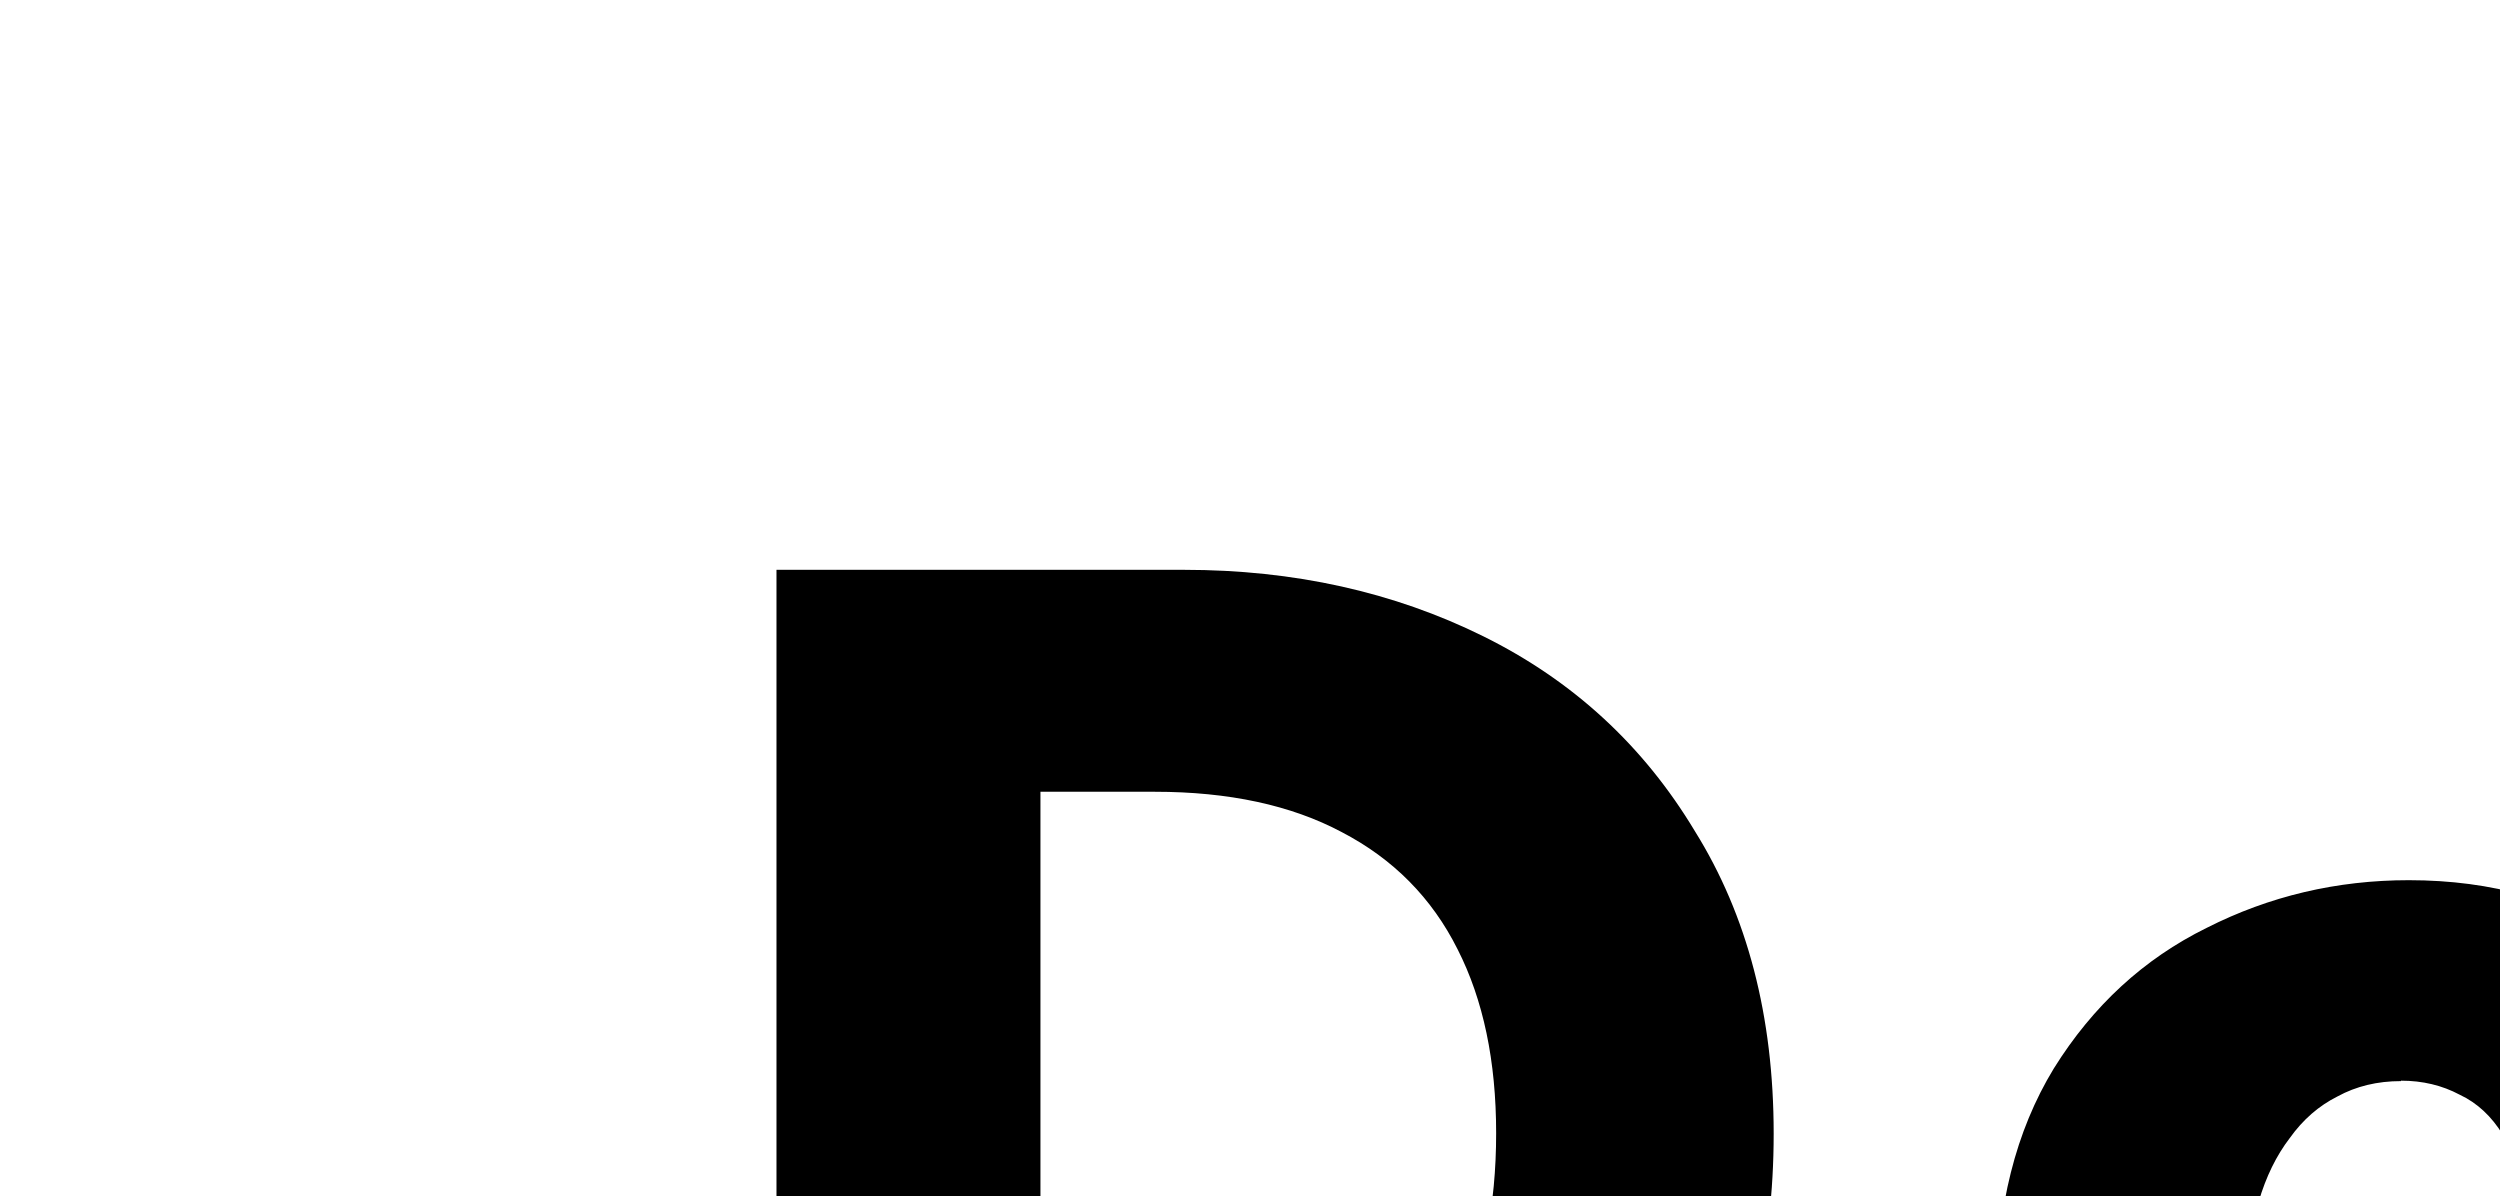
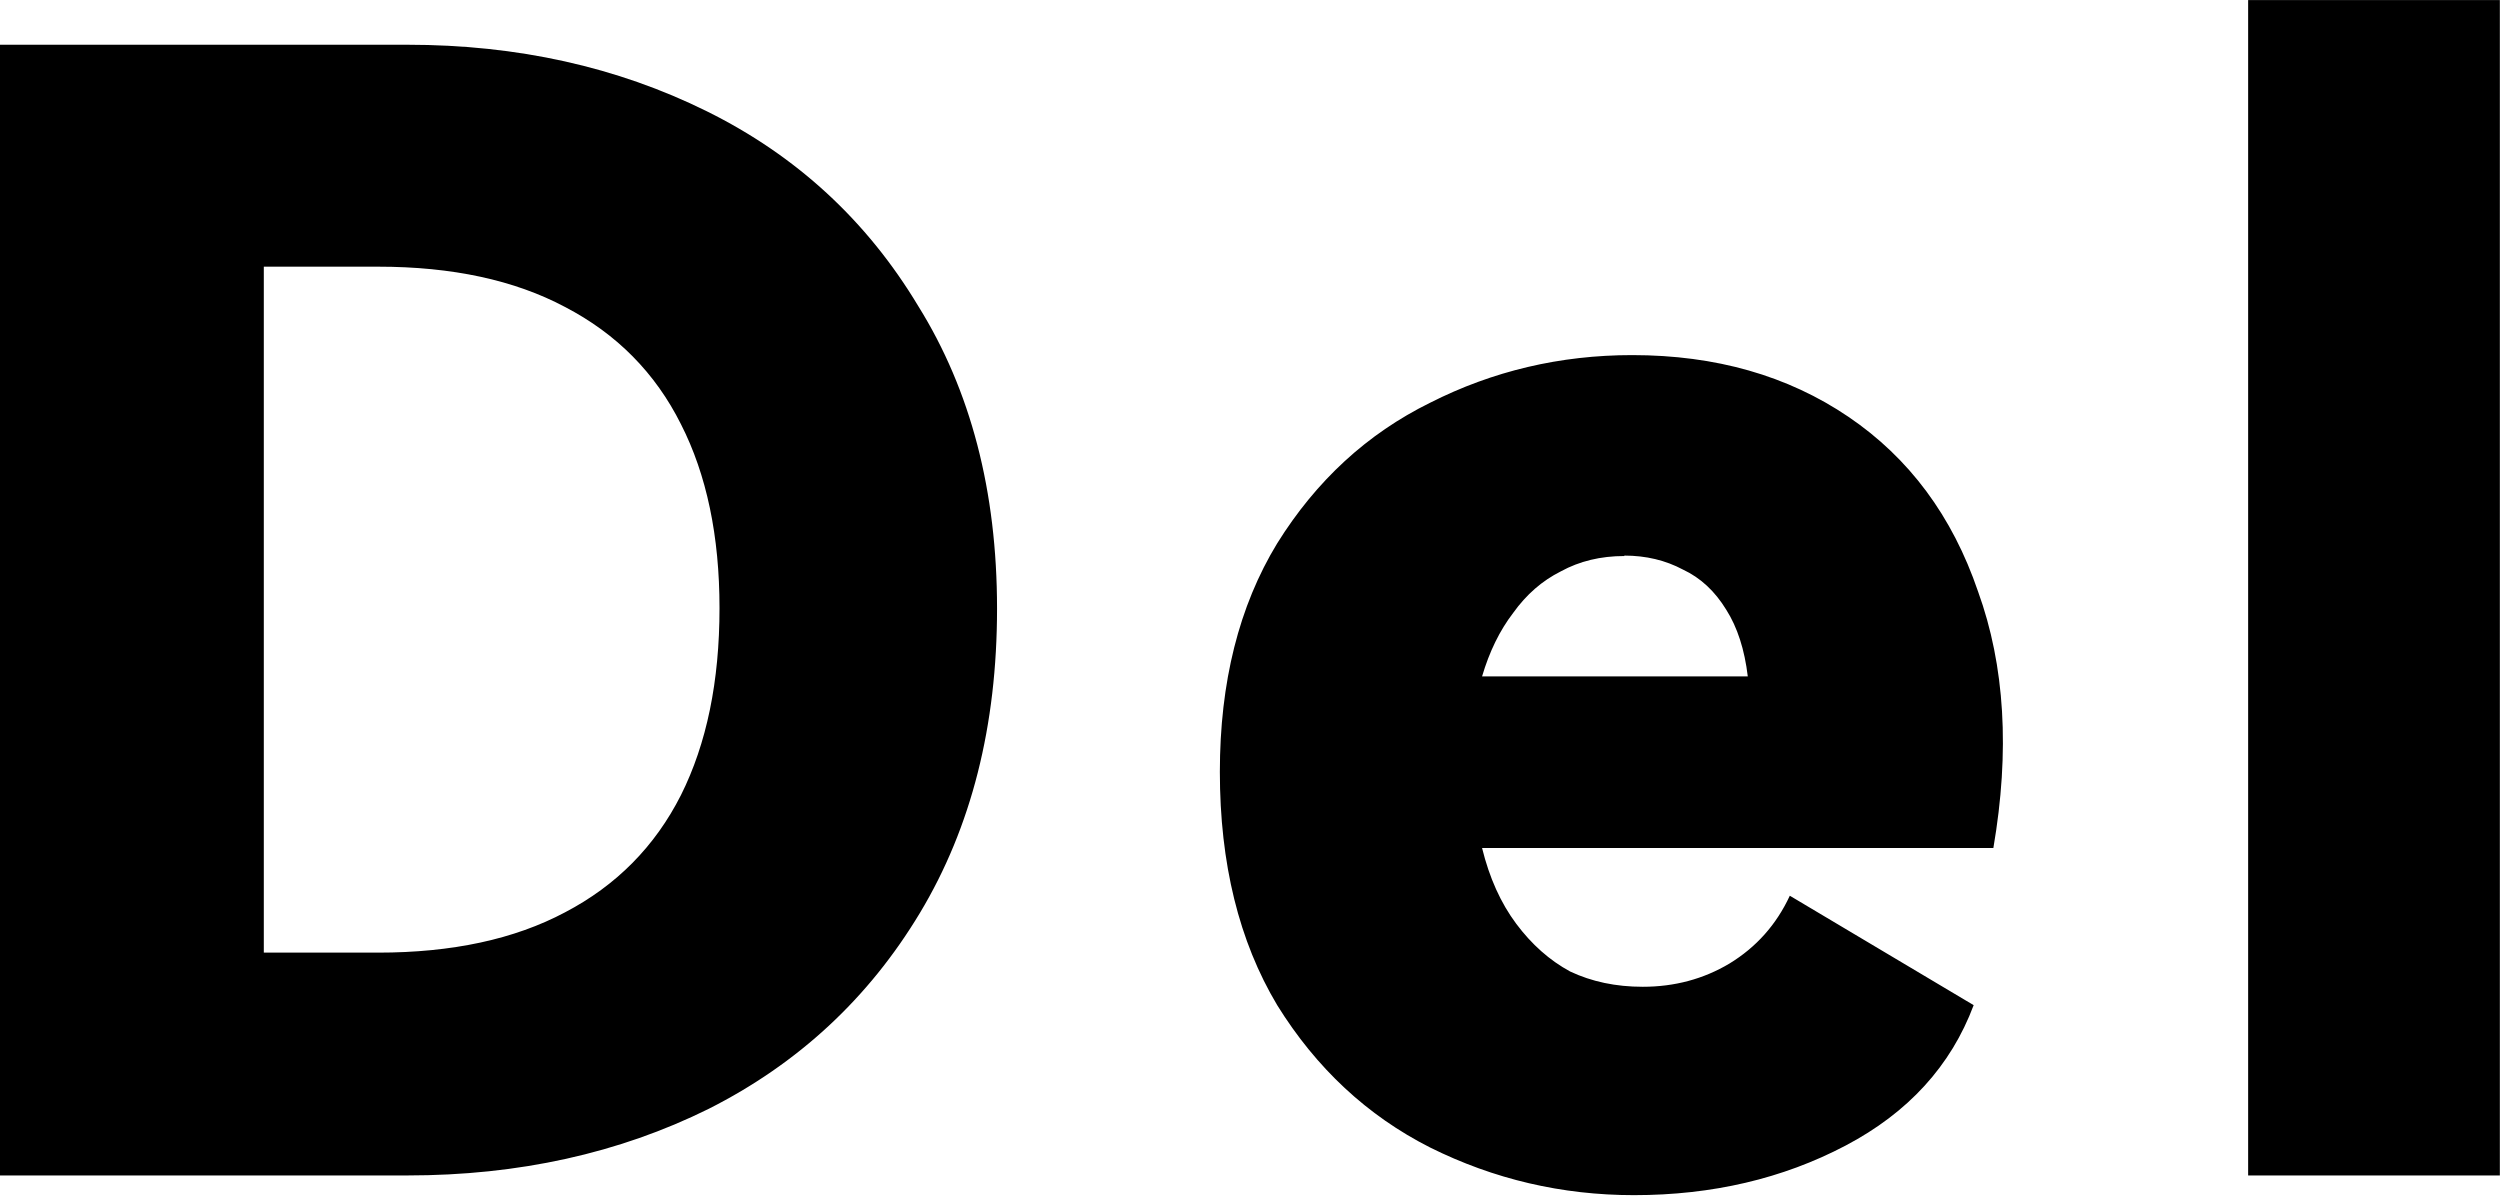
<svg xmlns="http://www.w3.org/2000/svg" width="5.711mm" height="2.731mm" viewBox="0 0 5.711 2.731" version="1.1" id="svg1">
  <defs id="defs1" />
-   <g id="layer1" transform="translate(-74.36621,-104.8273)">
+   <g id="layer1" transform="translate(-76.14036,-106.0268)">
    <path d="m 76.14,106.129 h 0.931 q 0.377,0 0.684,0.152 0.307,0.152 0.483,0.445 0.18,0.289 0.18,0.691 0,0.402 -0.176,0.695 -0.176,0.293 -0.483,0.448 -0.307,0.152 -0.688,0.152 h -0.931 z m 0.603,2.074 h 0.261 q 0.254,0 0.427,-0.092 0.176,-0.092 0.265,-0.268 0.088,-0.176 0.088,-0.427 0,-0.247 -0.088,-0.42 -0.088,-0.176 -0.265,-0.268 -0.173,-0.092 -0.427,-0.092 h -0.261 z m 3.126,-1.365 q 0.286,0 0.494,0.141 0.208,0.141 0.296,0.399 0.092,0.254 0.035,0.586 h -1.168 q 0.025,0.102 0.078,0.173 0.053,0.071 0.123,0.109 0.074,0.035 0.166,0.035 0.109,0 0.198,-0.053 0.092,-0.056 0.138,-0.155 l 0.42,0.25 q -0.078,0.208 -0.293,0.321 -0.215,0.113 -0.483,0.113 -0.247,0 -0.466,-0.109 -0.215,-0.109 -0.349,-0.325 -0.131,-0.219 -0.131,-0.533 0,-0.307 0.131,-0.522 0.134,-0.215 0.349,-0.321 0.215,-0.109 0.462,-0.109 z m -0.018,0.459 q -0.081,0 -0.145,0.035 -0.064,0.032 -0.109,0.095 -0.046,0.06 -0.071,0.145 h 0.607 q -0.011,-0.092 -0.049,-0.152 -0.039,-0.064 -0.099,-0.092 -0.06,-0.032 -0.134,-0.032 z m 2,-1.27 v 2.685 h -0.575 v -2.685 z" id="text1" style="font-weight:900;font-size:3.528px;line-height:0.9;font-family:'HarmonyOS Sans';-inkscape-font-specification:'HarmonyOS Sans Heavy';text-align:center;letter-spacing:0.265px;text-anchor:middle;stroke-width:1.72" aria-label="Del" />
  </g>
</svg>
